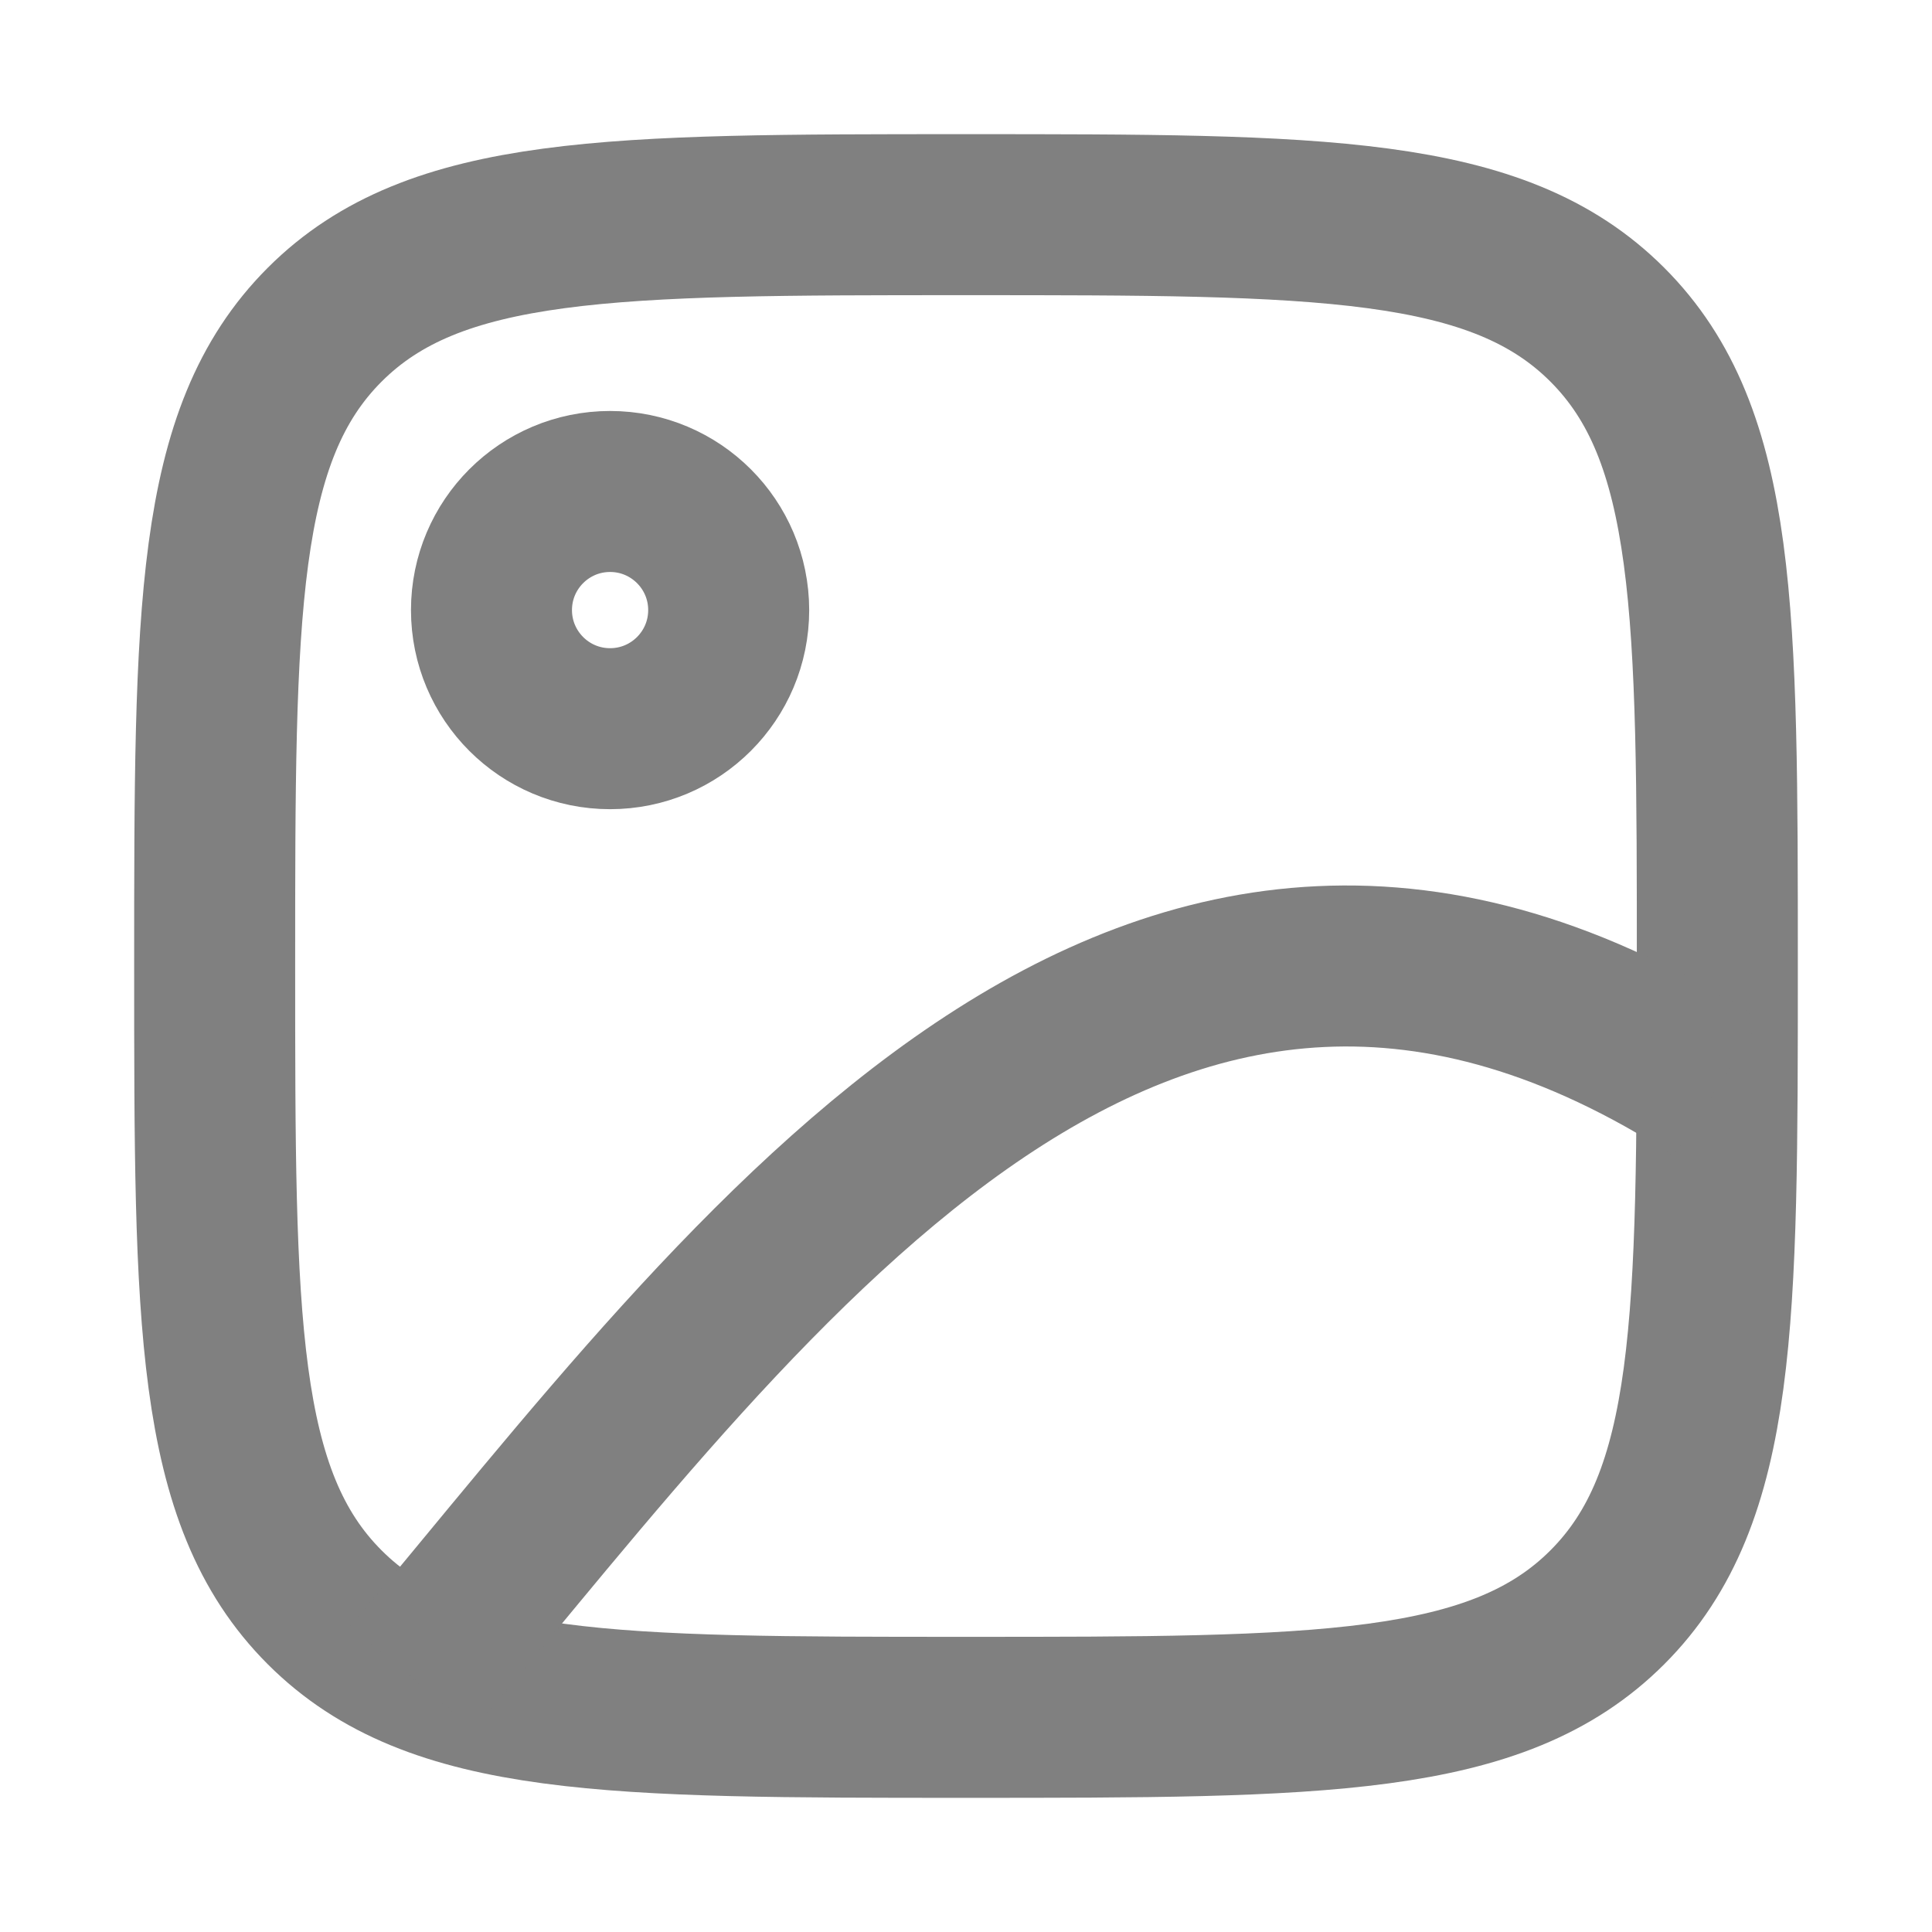
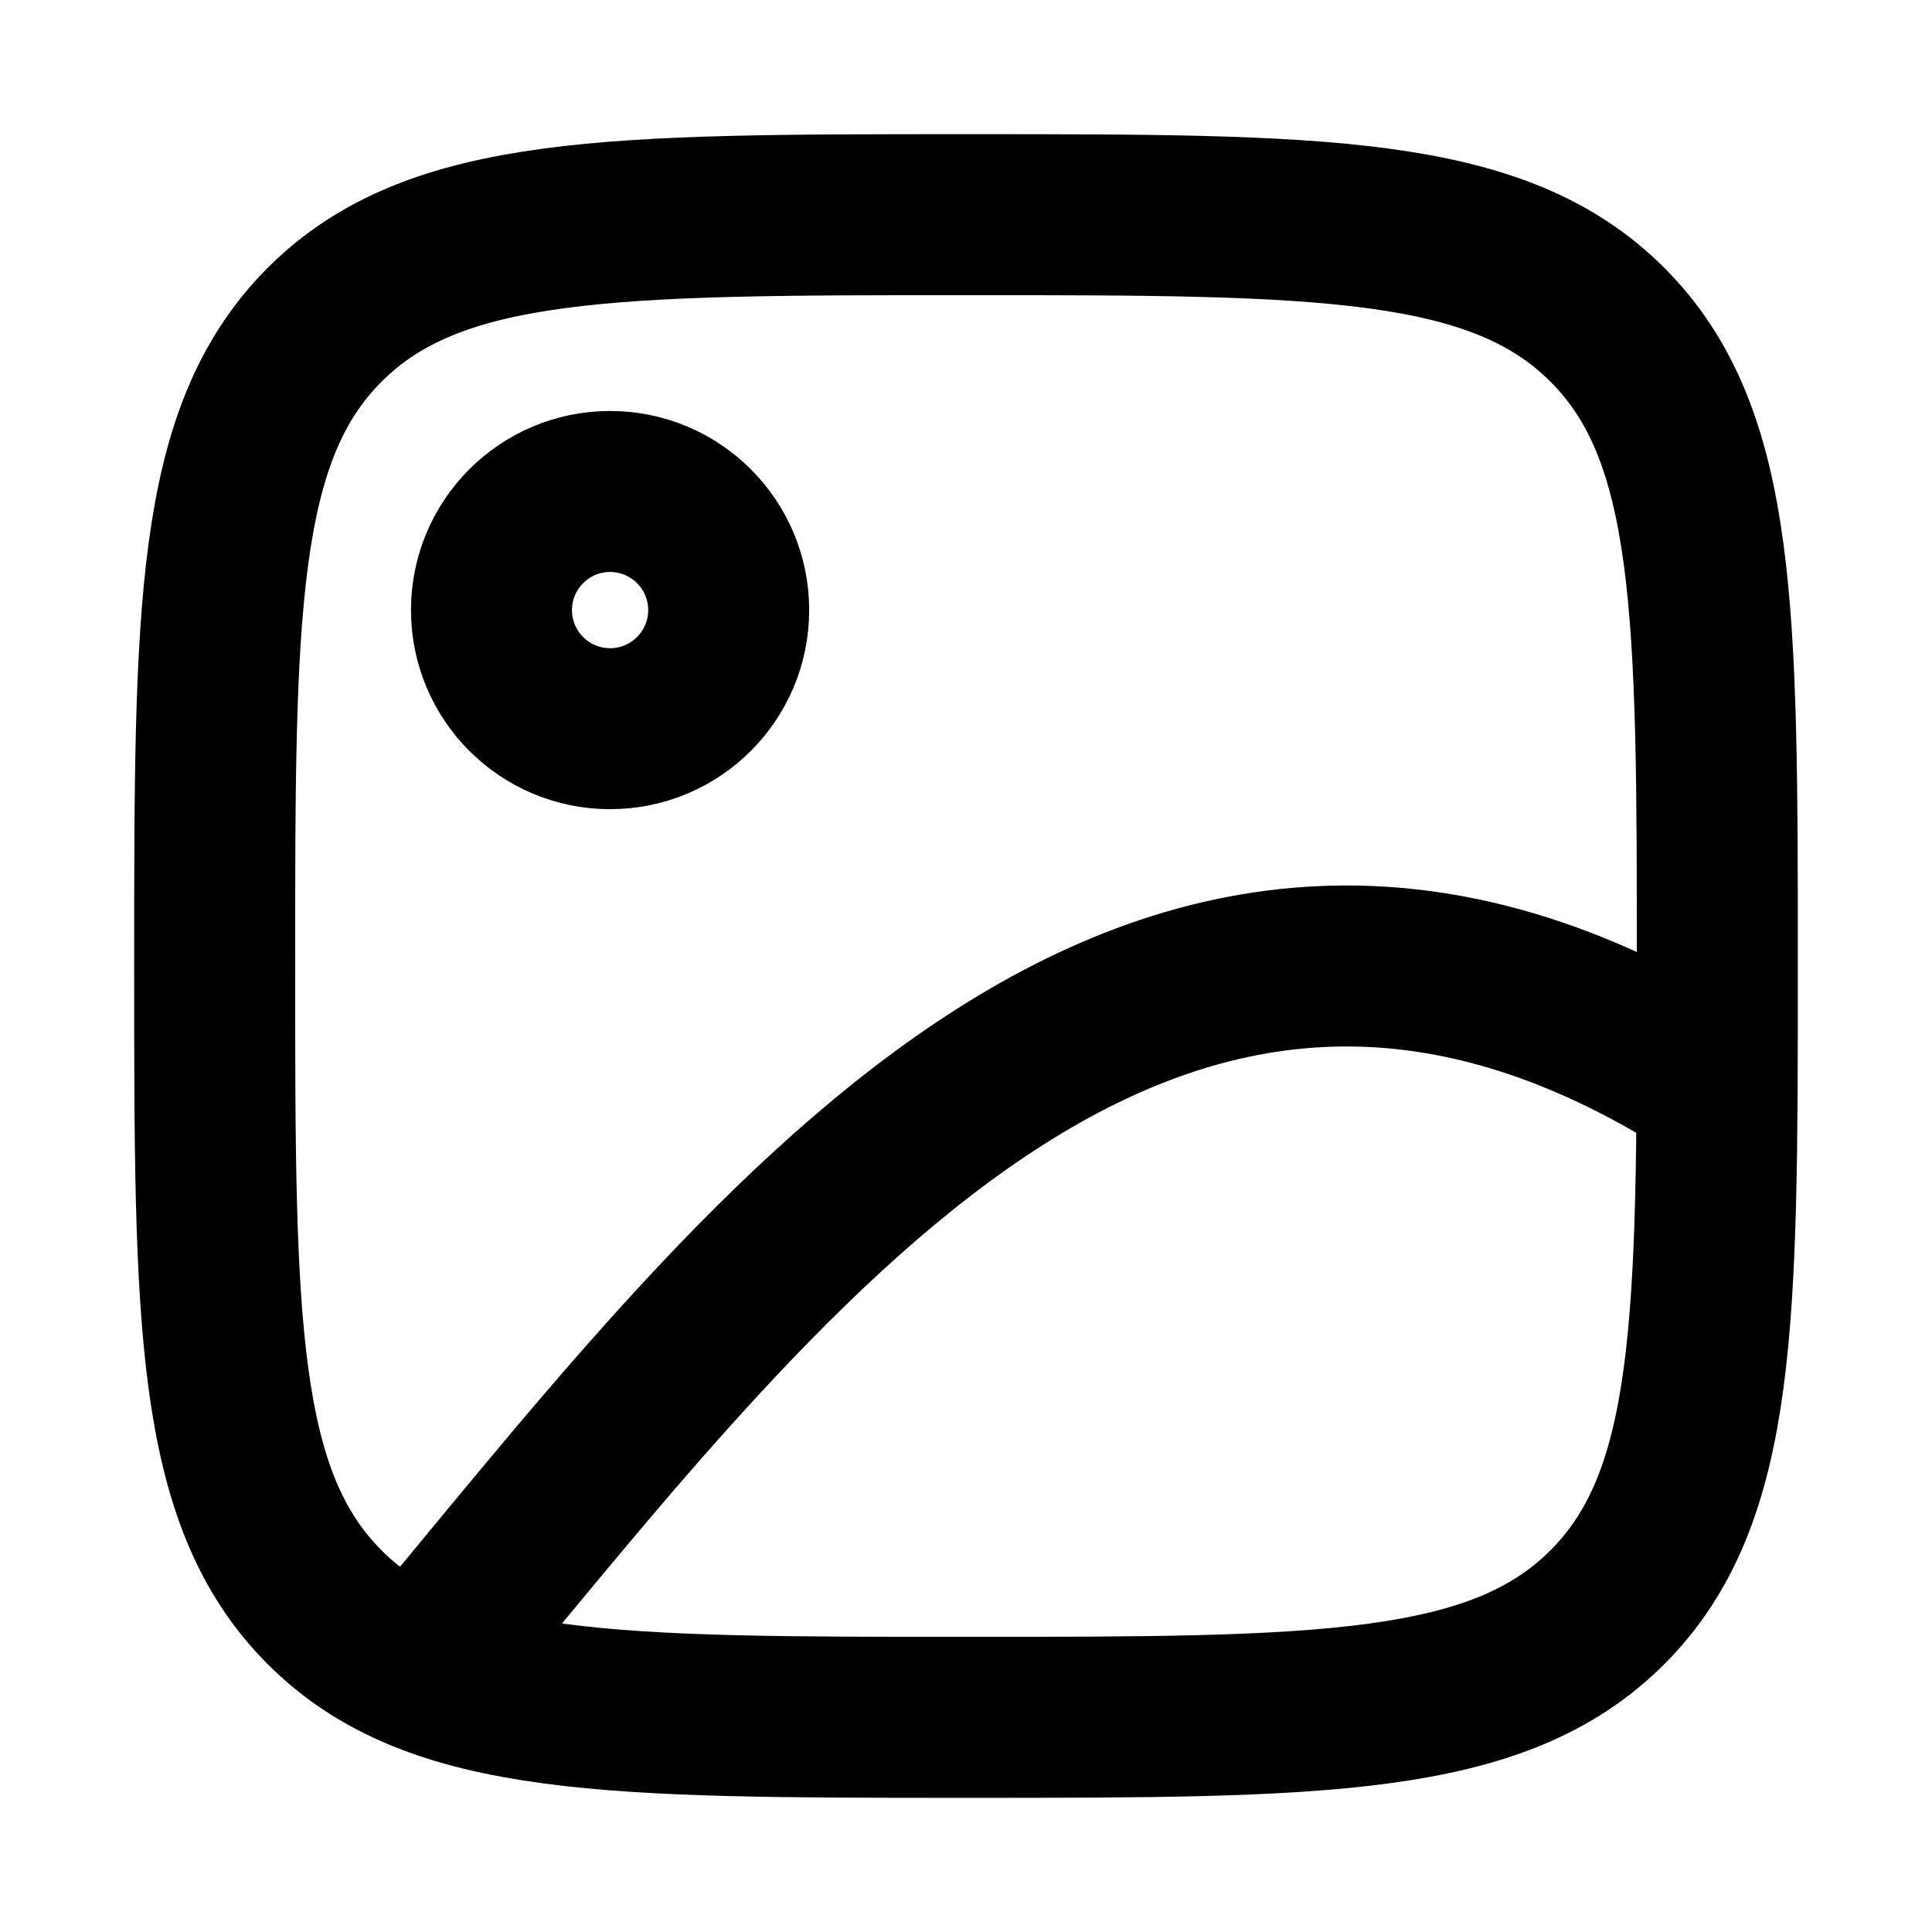
<svg xmlns="http://www.w3.org/2000/svg" width="18" height="18" viewBox="0 0 18 18" fill="none">
-   <circle cx="5.684" cy="5.684" r="1.105" stroke="#808080" stroke-width="1.5" stroke-linecap="round" stroke-linejoin="round" />
-   <path d="M2 9C2 5.7 2 4.05 3.025 3.025C4.05 2 5.7 2 9 2C12.3 2 13.95 2 14.975 3.025C16 4.05 16 5.7 16 9C16 12.3 16 13.95 14.975 14.975C13.95 16 12.3 16 9 16C5.7 16 4.05 16 3.025 14.975C2 13.95 2 12.3 2 9Z" stroke="#808080" stroke-width="1.5" />
-   <path d="M3.842 15.632C7.064 11.782 10.676 6.704 15.998 10.136" stroke="#808080" stroke-width="1.5" />
+   <circle cx="5.684" cy="5.684" r="1.105" stroke="currentColor" stroke-width="1.5" stroke-linecap="round" stroke-linejoin="round" />
+   <path d="M2 9C2 5.7 2 4.05 3.025 3.025C4.05 2 5.7 2 9 2C12.3 2 13.95 2 14.975 3.025C16 4.05 16 5.7 16 9C16 12.3 16 13.95 14.975 14.975C13.95 16 12.3 16 9 16C5.7 16 4.05 16 3.025 14.975C2 13.95 2 12.3 2 9Z" stroke="currentColor" stroke-width="1.5" />
+   <path d="M3.842 15.632C7.064 11.782 10.676 6.704 15.998 10.136" stroke="currentColor" stroke-width="1.5" />
</svg>
